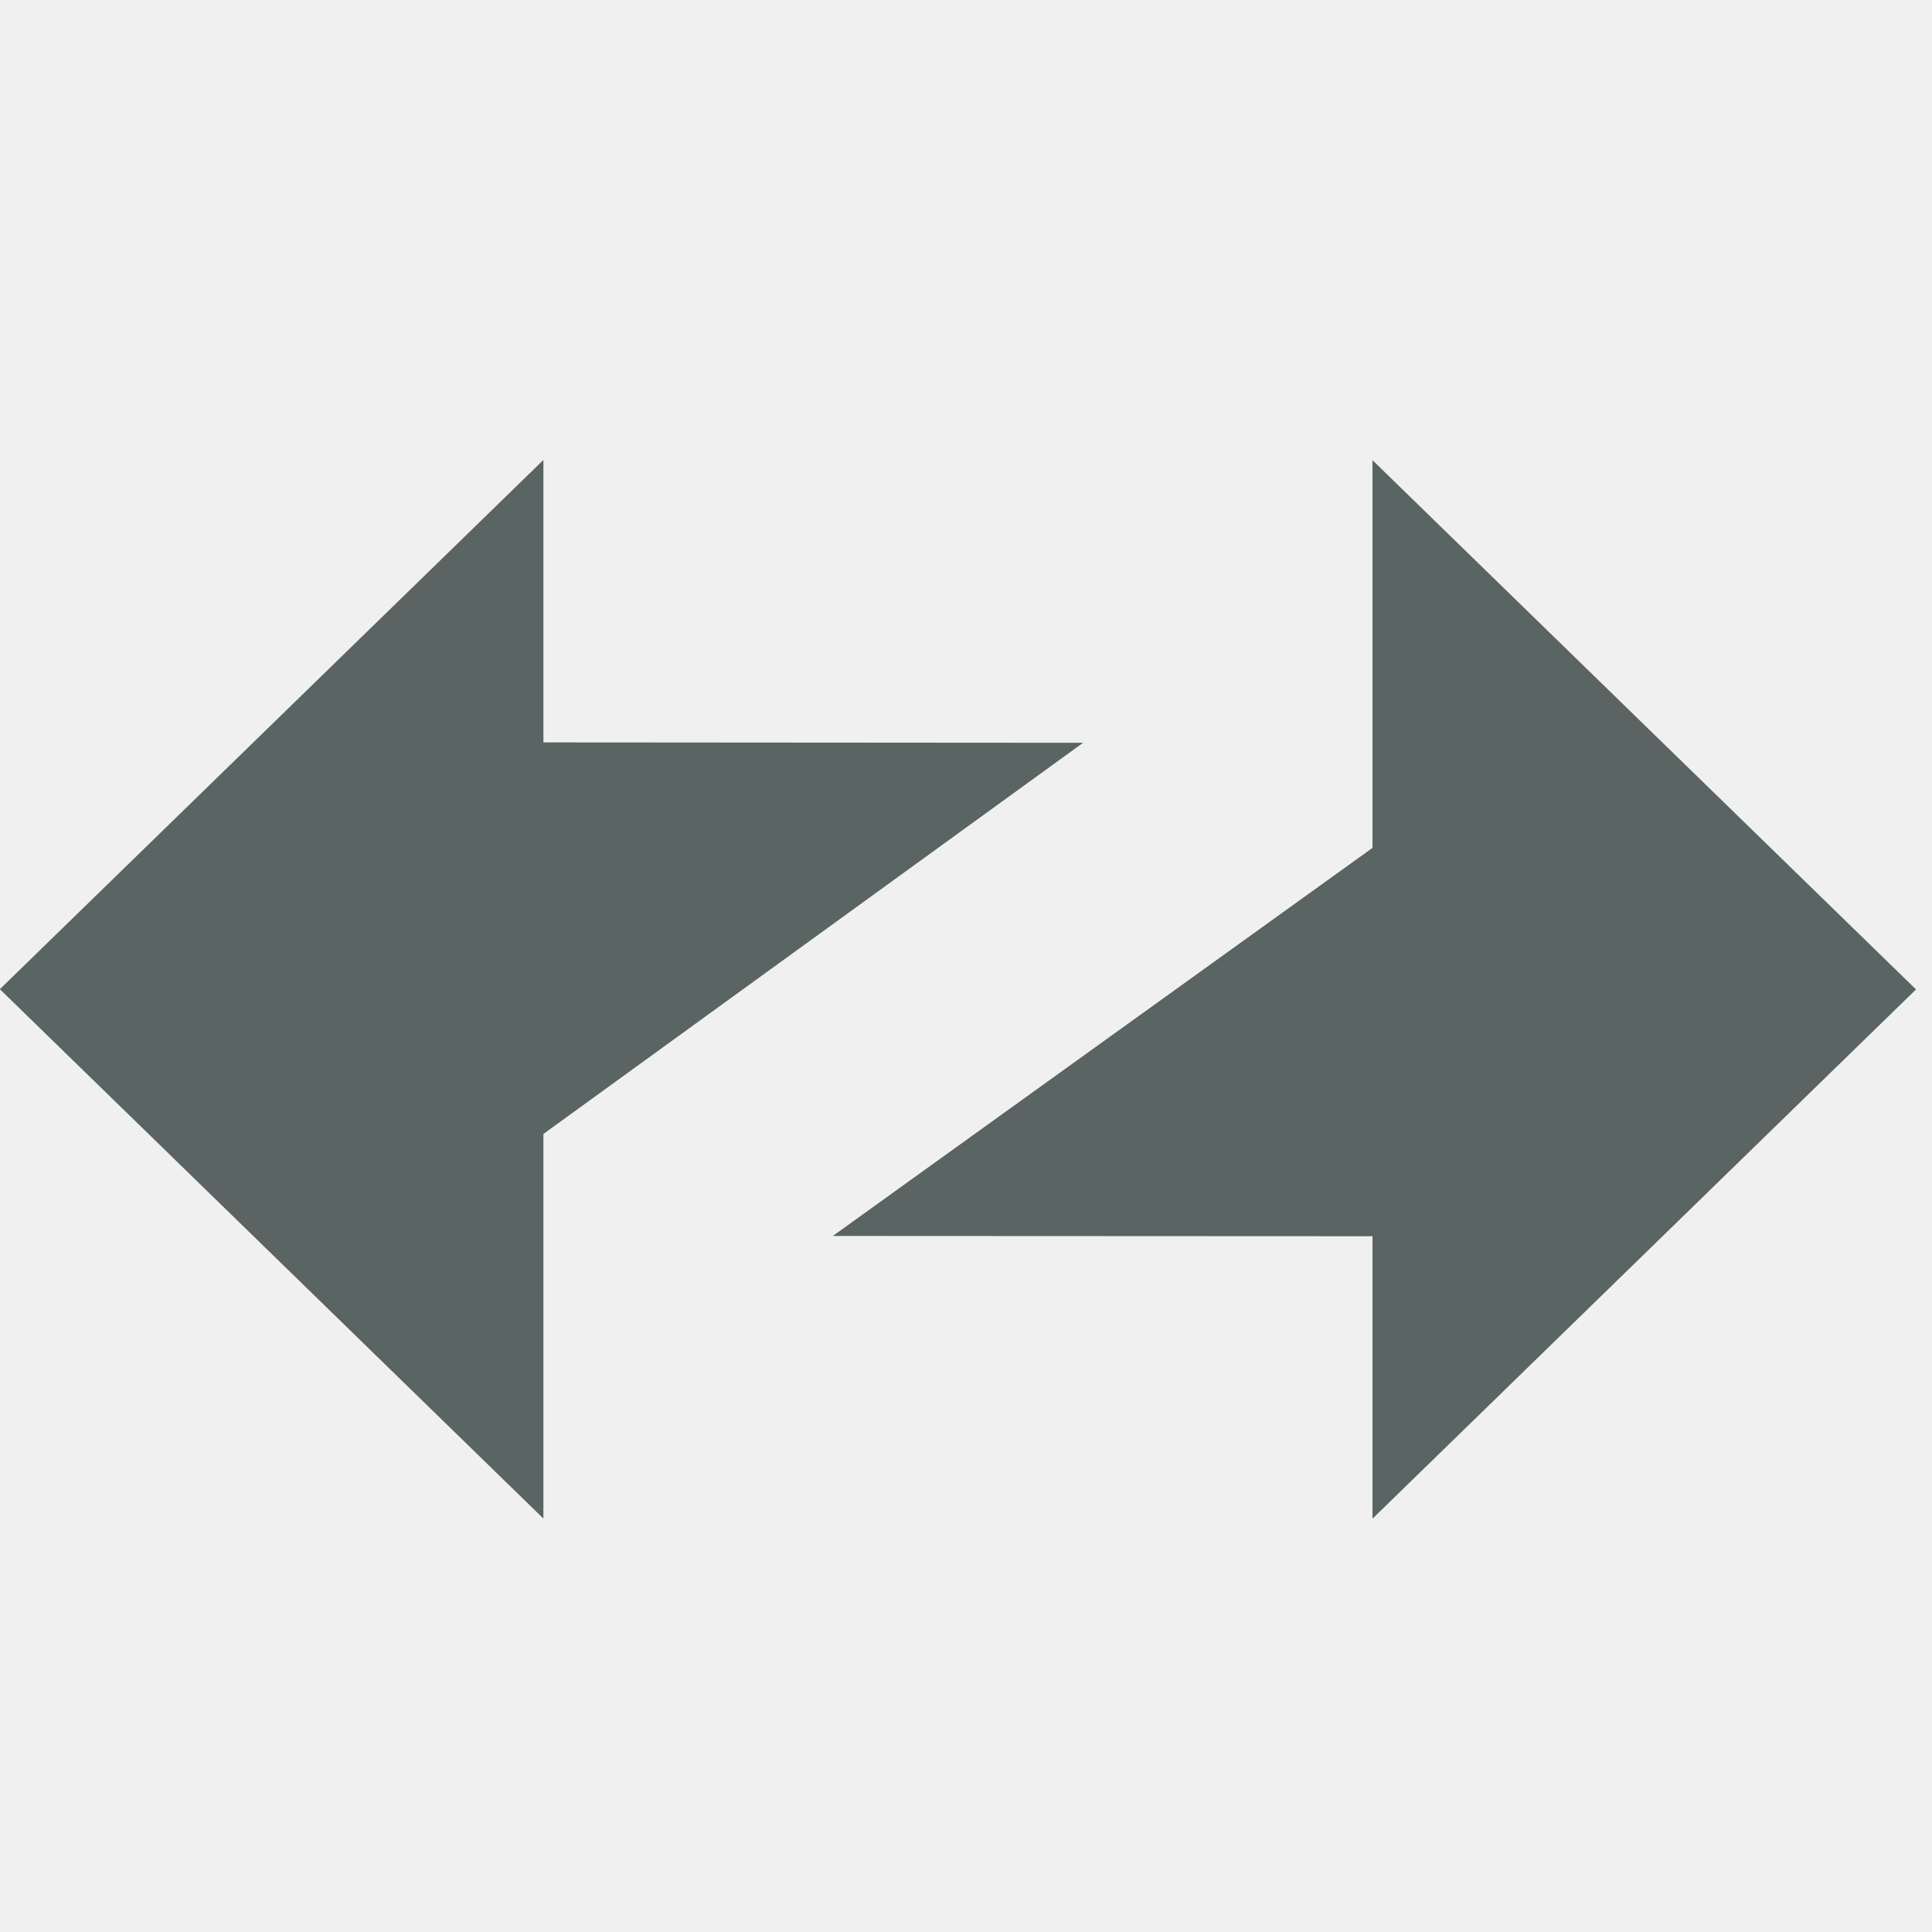
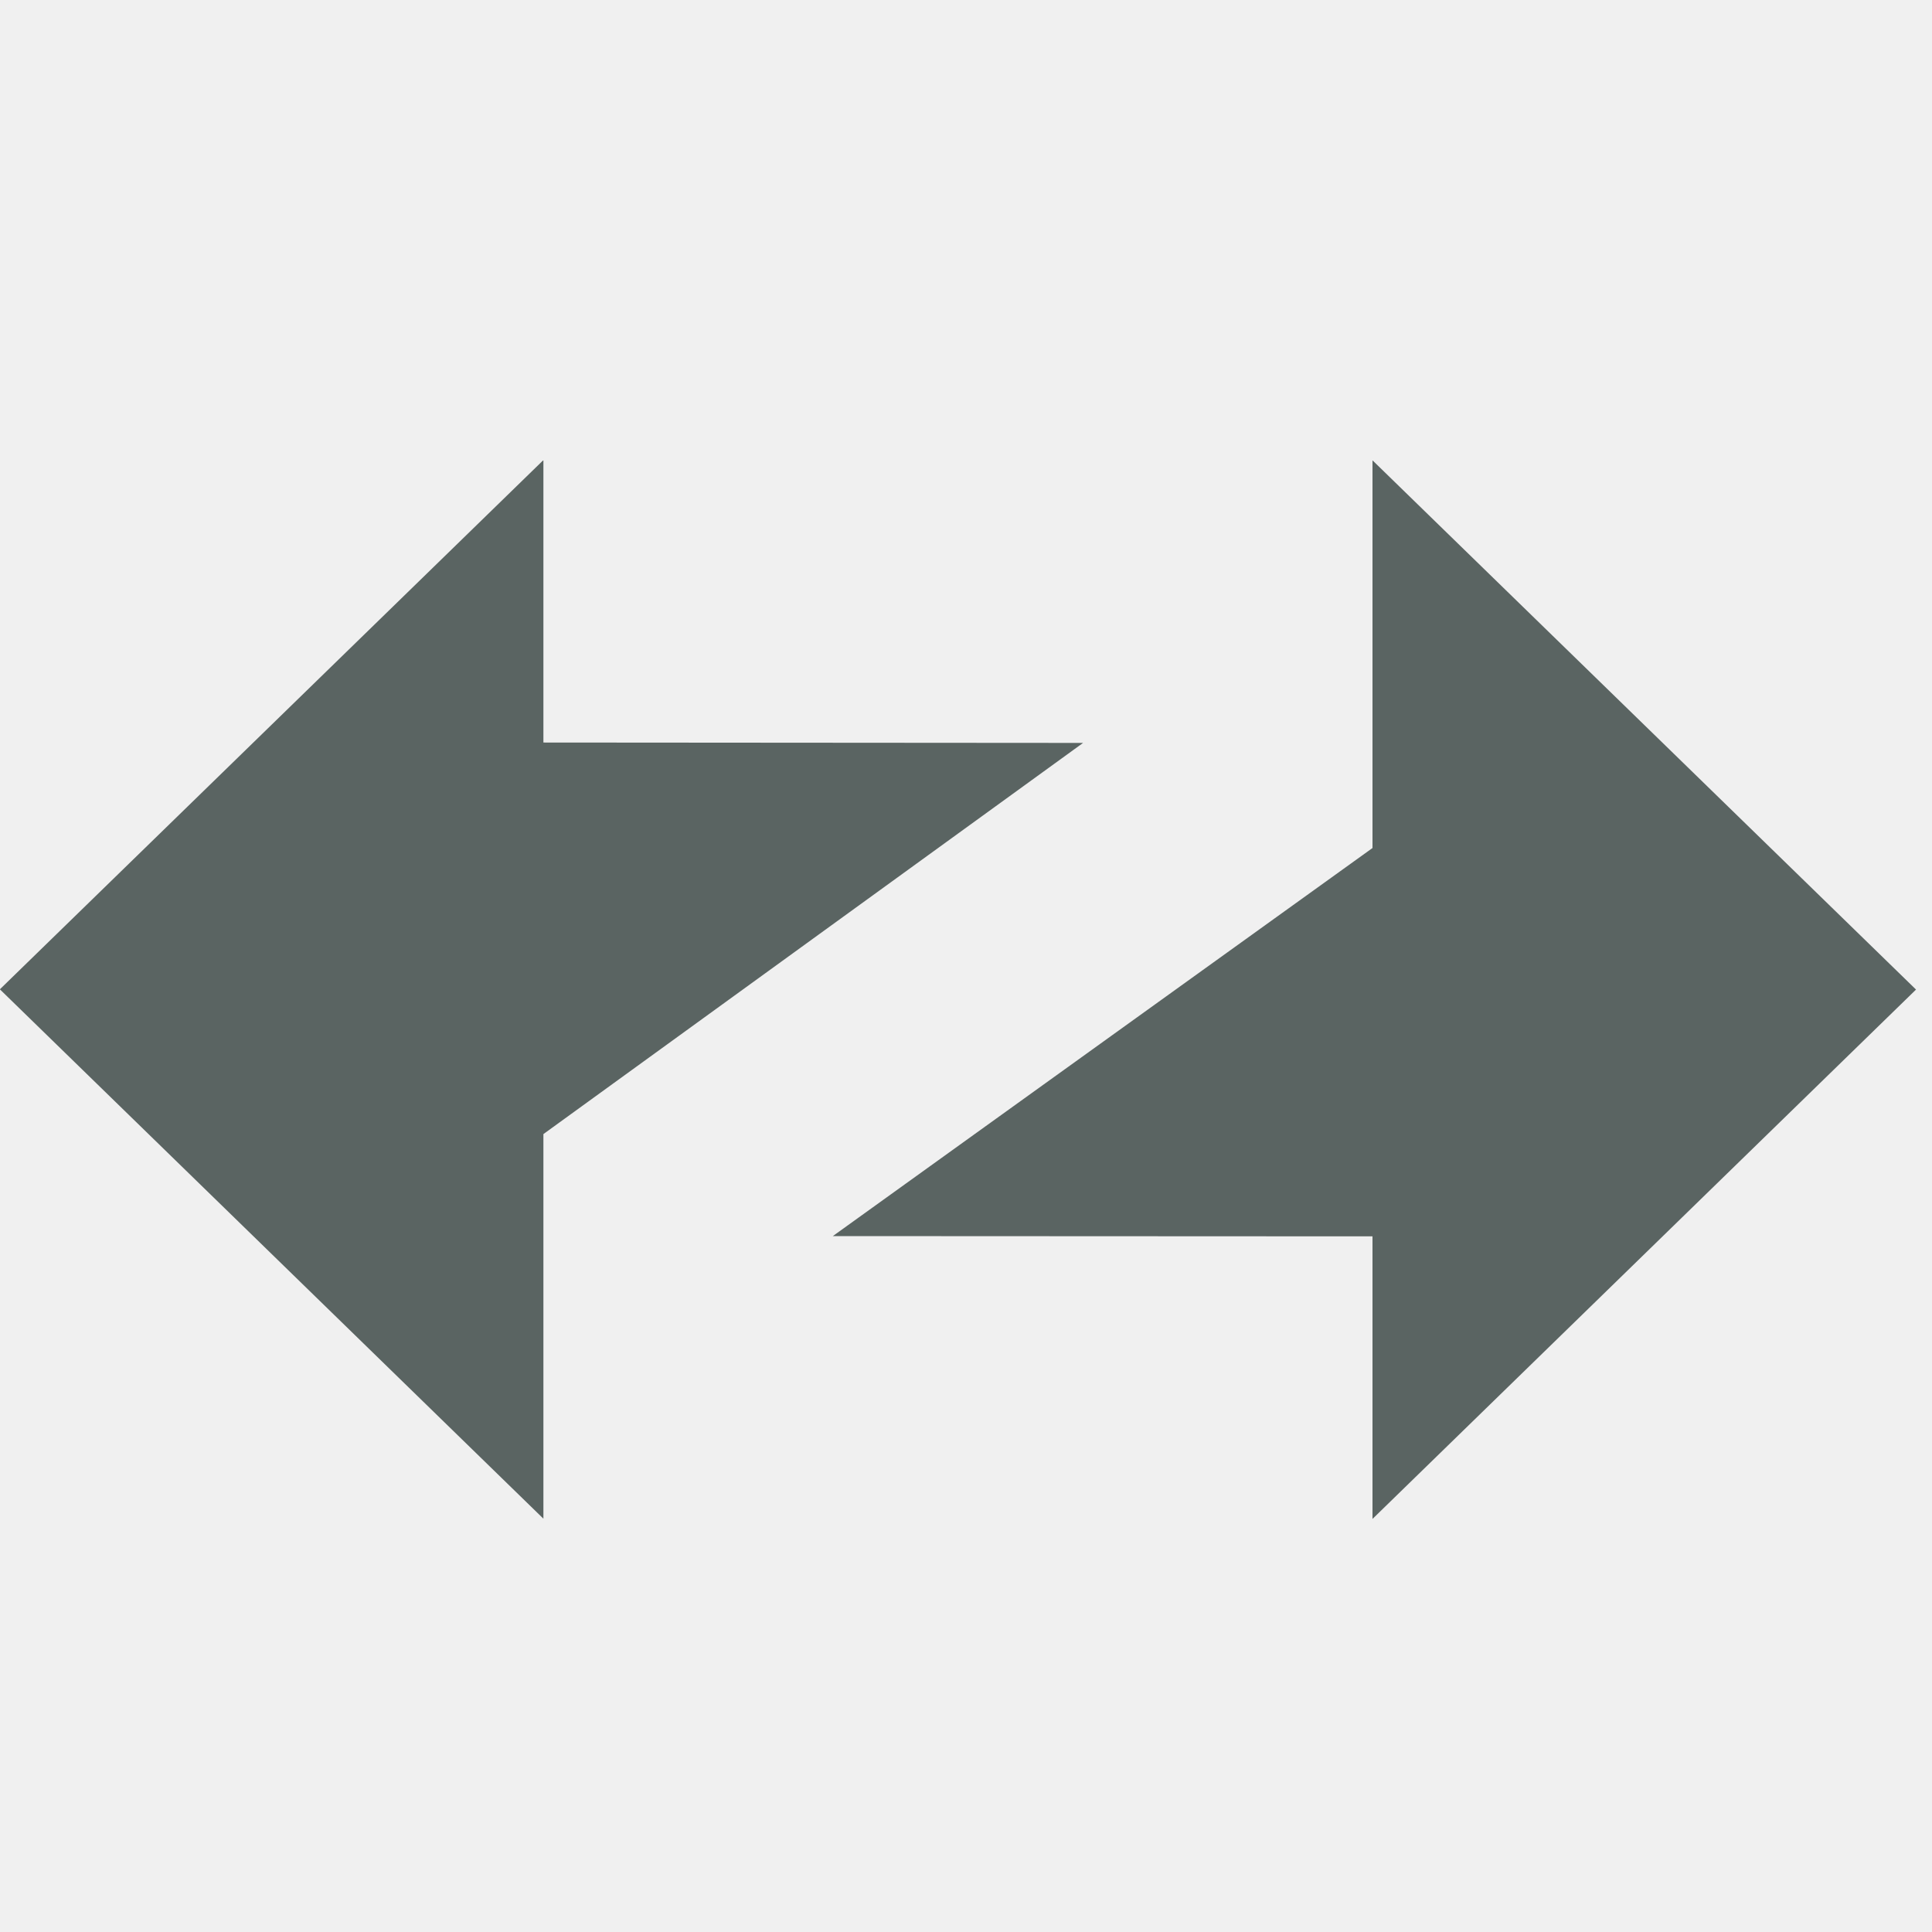
<svg xmlns="http://www.w3.org/2000/svg" width="15" height="15" viewBox="0 0 15 15" fill="none">
  <g clip-path="url(#clip0_769_11354)">
    <g clip-path="url(#clip1_769_11354)">
      <mask id="mask0_769_11354" style="mask-type:luminance" maskUnits="userSpaceOnUse" x="0" y="3" width="43" height="9">
-         <path d="M42.857 3.571H0V11.947H42.857V3.571Z" fill="white" />
+         <path d="M42.857 3.572H-6.10352e-05V11.948H42.857V3.572Z" fill="white" />
      </mask>
      <g mask="url(#mask0_769_11354)">
-         <path fill-rule="evenodd" clip-rule="evenodd" d="M14.876 7.682L10.656 3.573V6.583L6.466 9.596L10.656 9.598V11.791L14.876 7.682Z" fill="#5A6462" />
-         <path fill-rule="evenodd" clip-rule="evenodd" d="M-0.001 7.68L4.219 11.79V8.804L8.409 5.767L4.219 5.764V3.571L-0.001 7.68Z" fill="#5A6462" />
+         <path fill-rule="evenodd" clip-rule="evenodd" d="M14.876 7.683L10.656 3.574V6.584L6.466 9.597L10.656 9.599V11.793L14.876 7.683Z" fill="#5A6462" />
+         <path fill-rule="evenodd" clip-rule="evenodd" d="M-0.001 7.681L4.219 11.791V8.805L8.409 5.768L4.219 5.765V3.572L-0.001 7.681Z" fill="#5A6462" />
      </g>
    </g>
  </g>
  <defs>
    <clipPath id="clip0_769_11354">
      <rect width="15" height="15" fill="white" />
    </clipPath>
    <clipPath id="clip1_769_11354">
      <rect width="42.857" height="8.571" fill="white" transform="translate(0 3.57129)" />
    </clipPath>
  </defs>
</svg>
